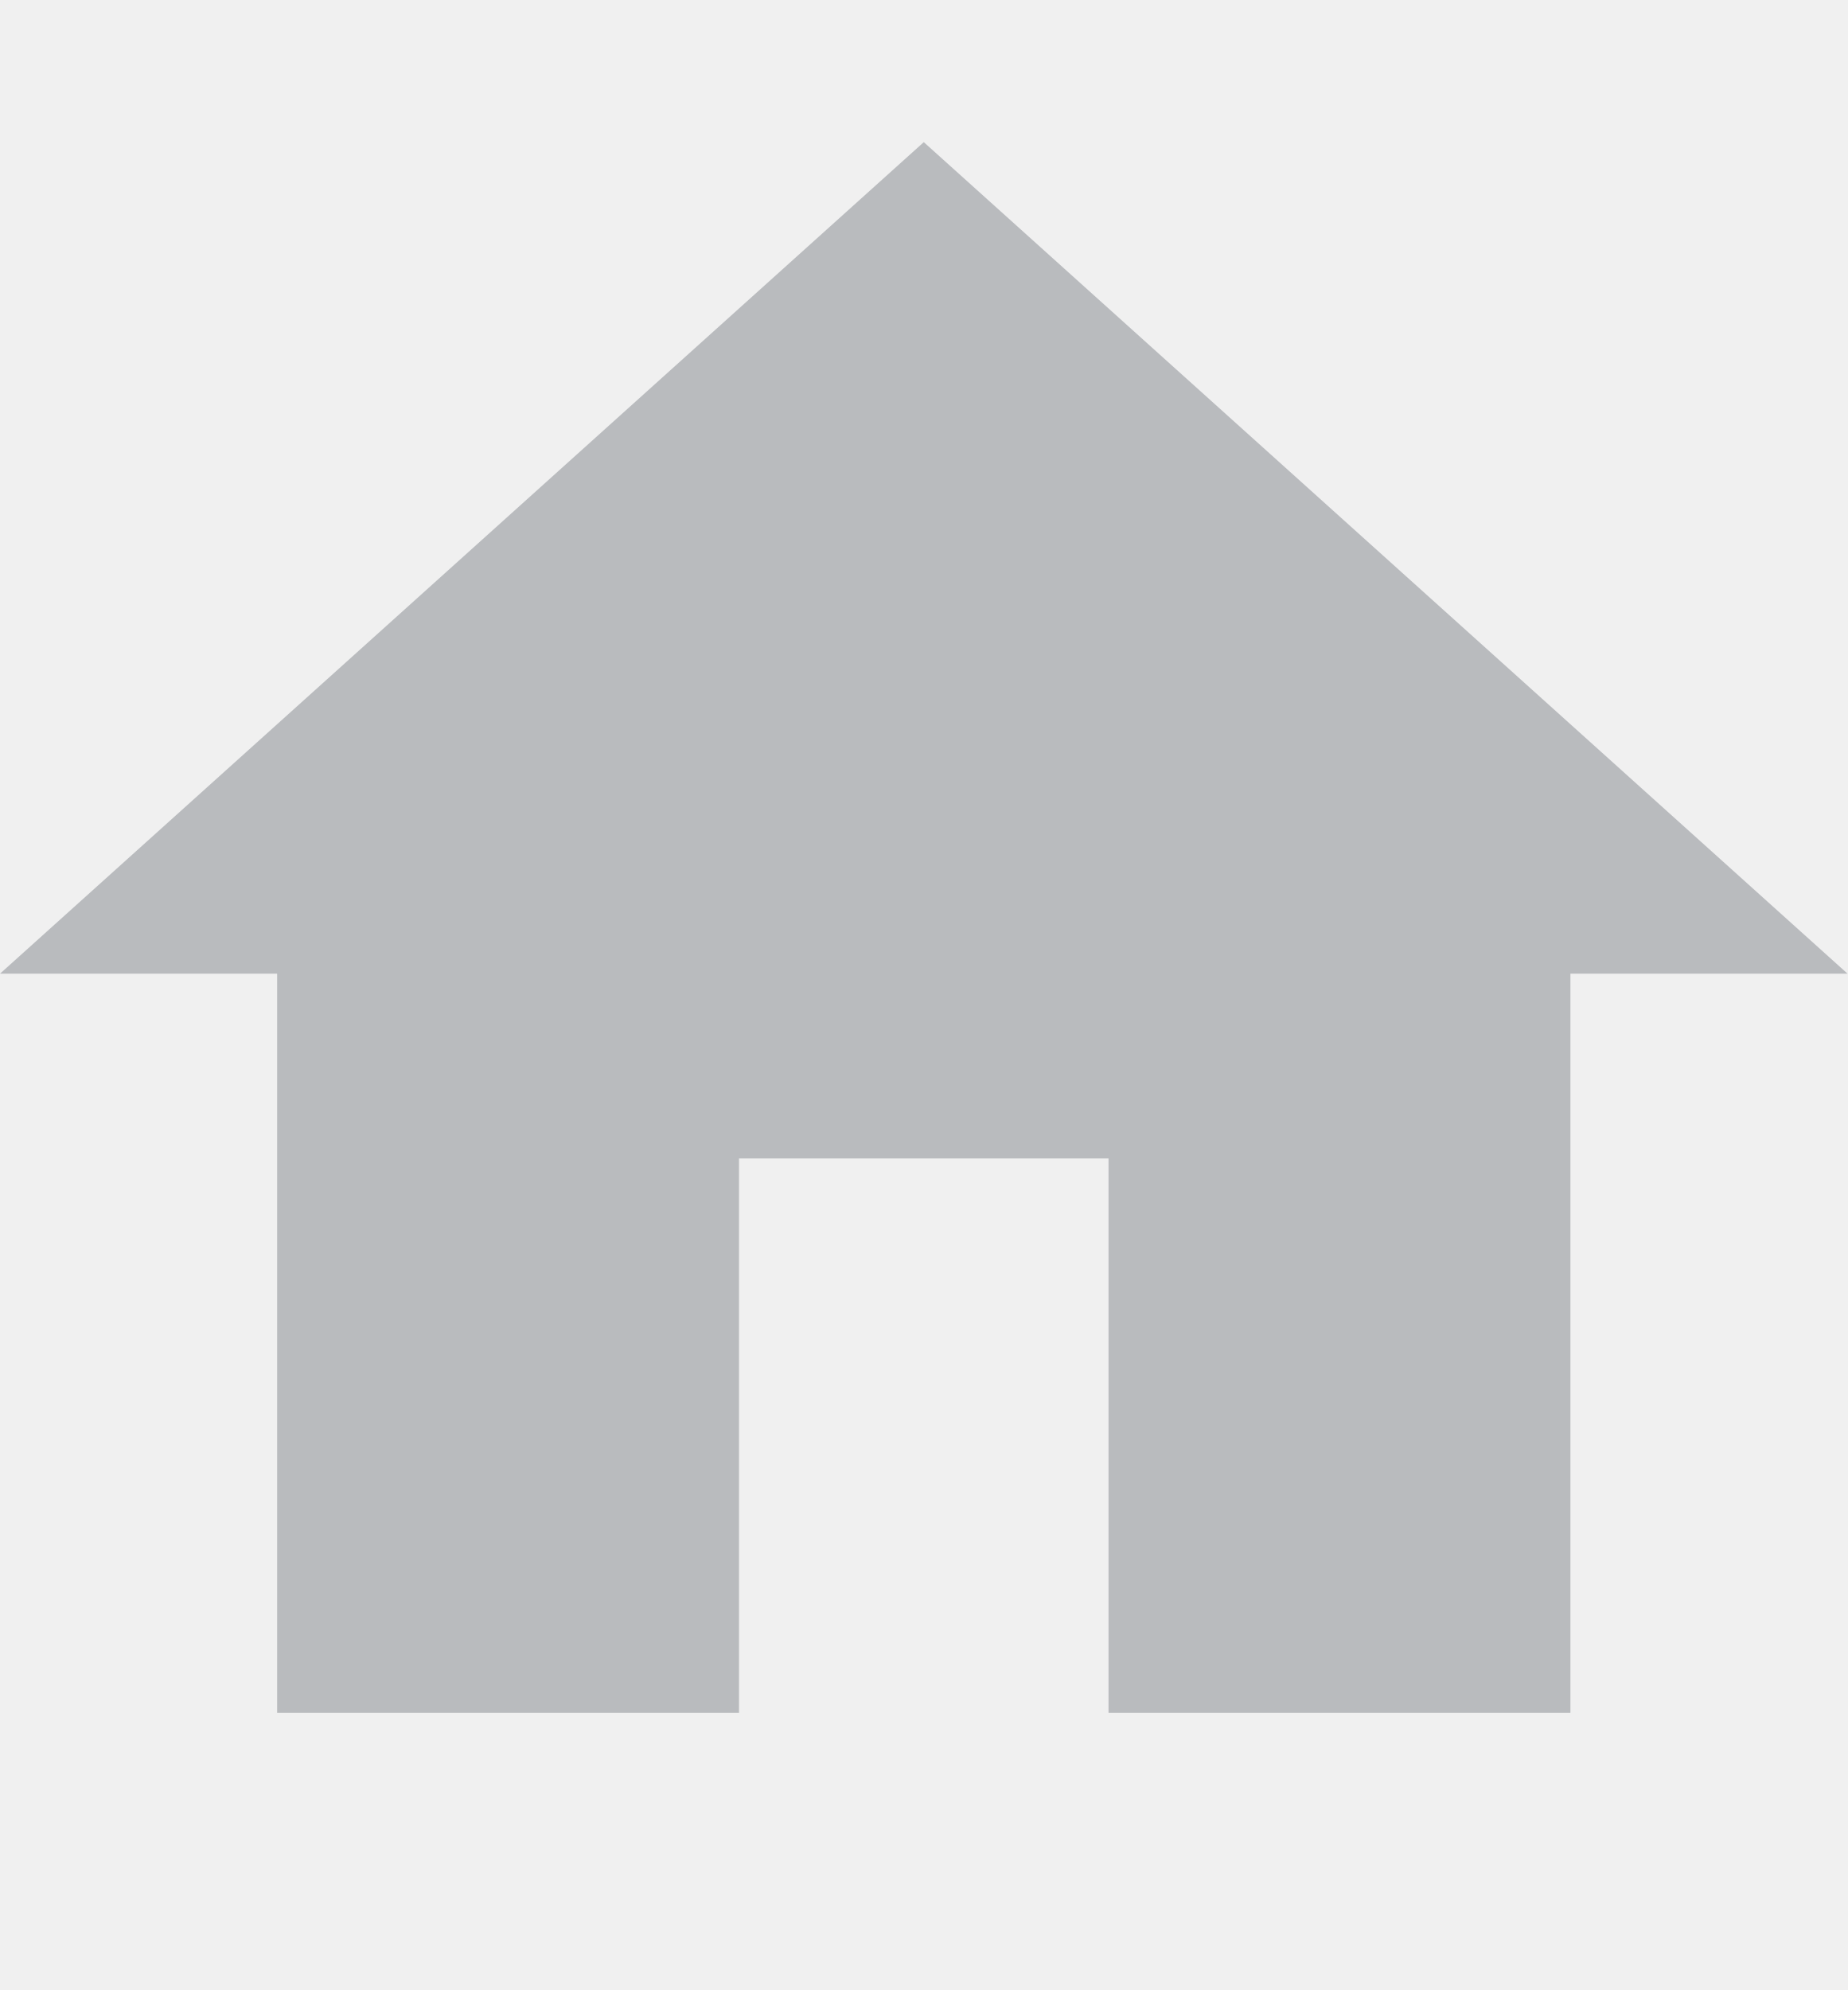
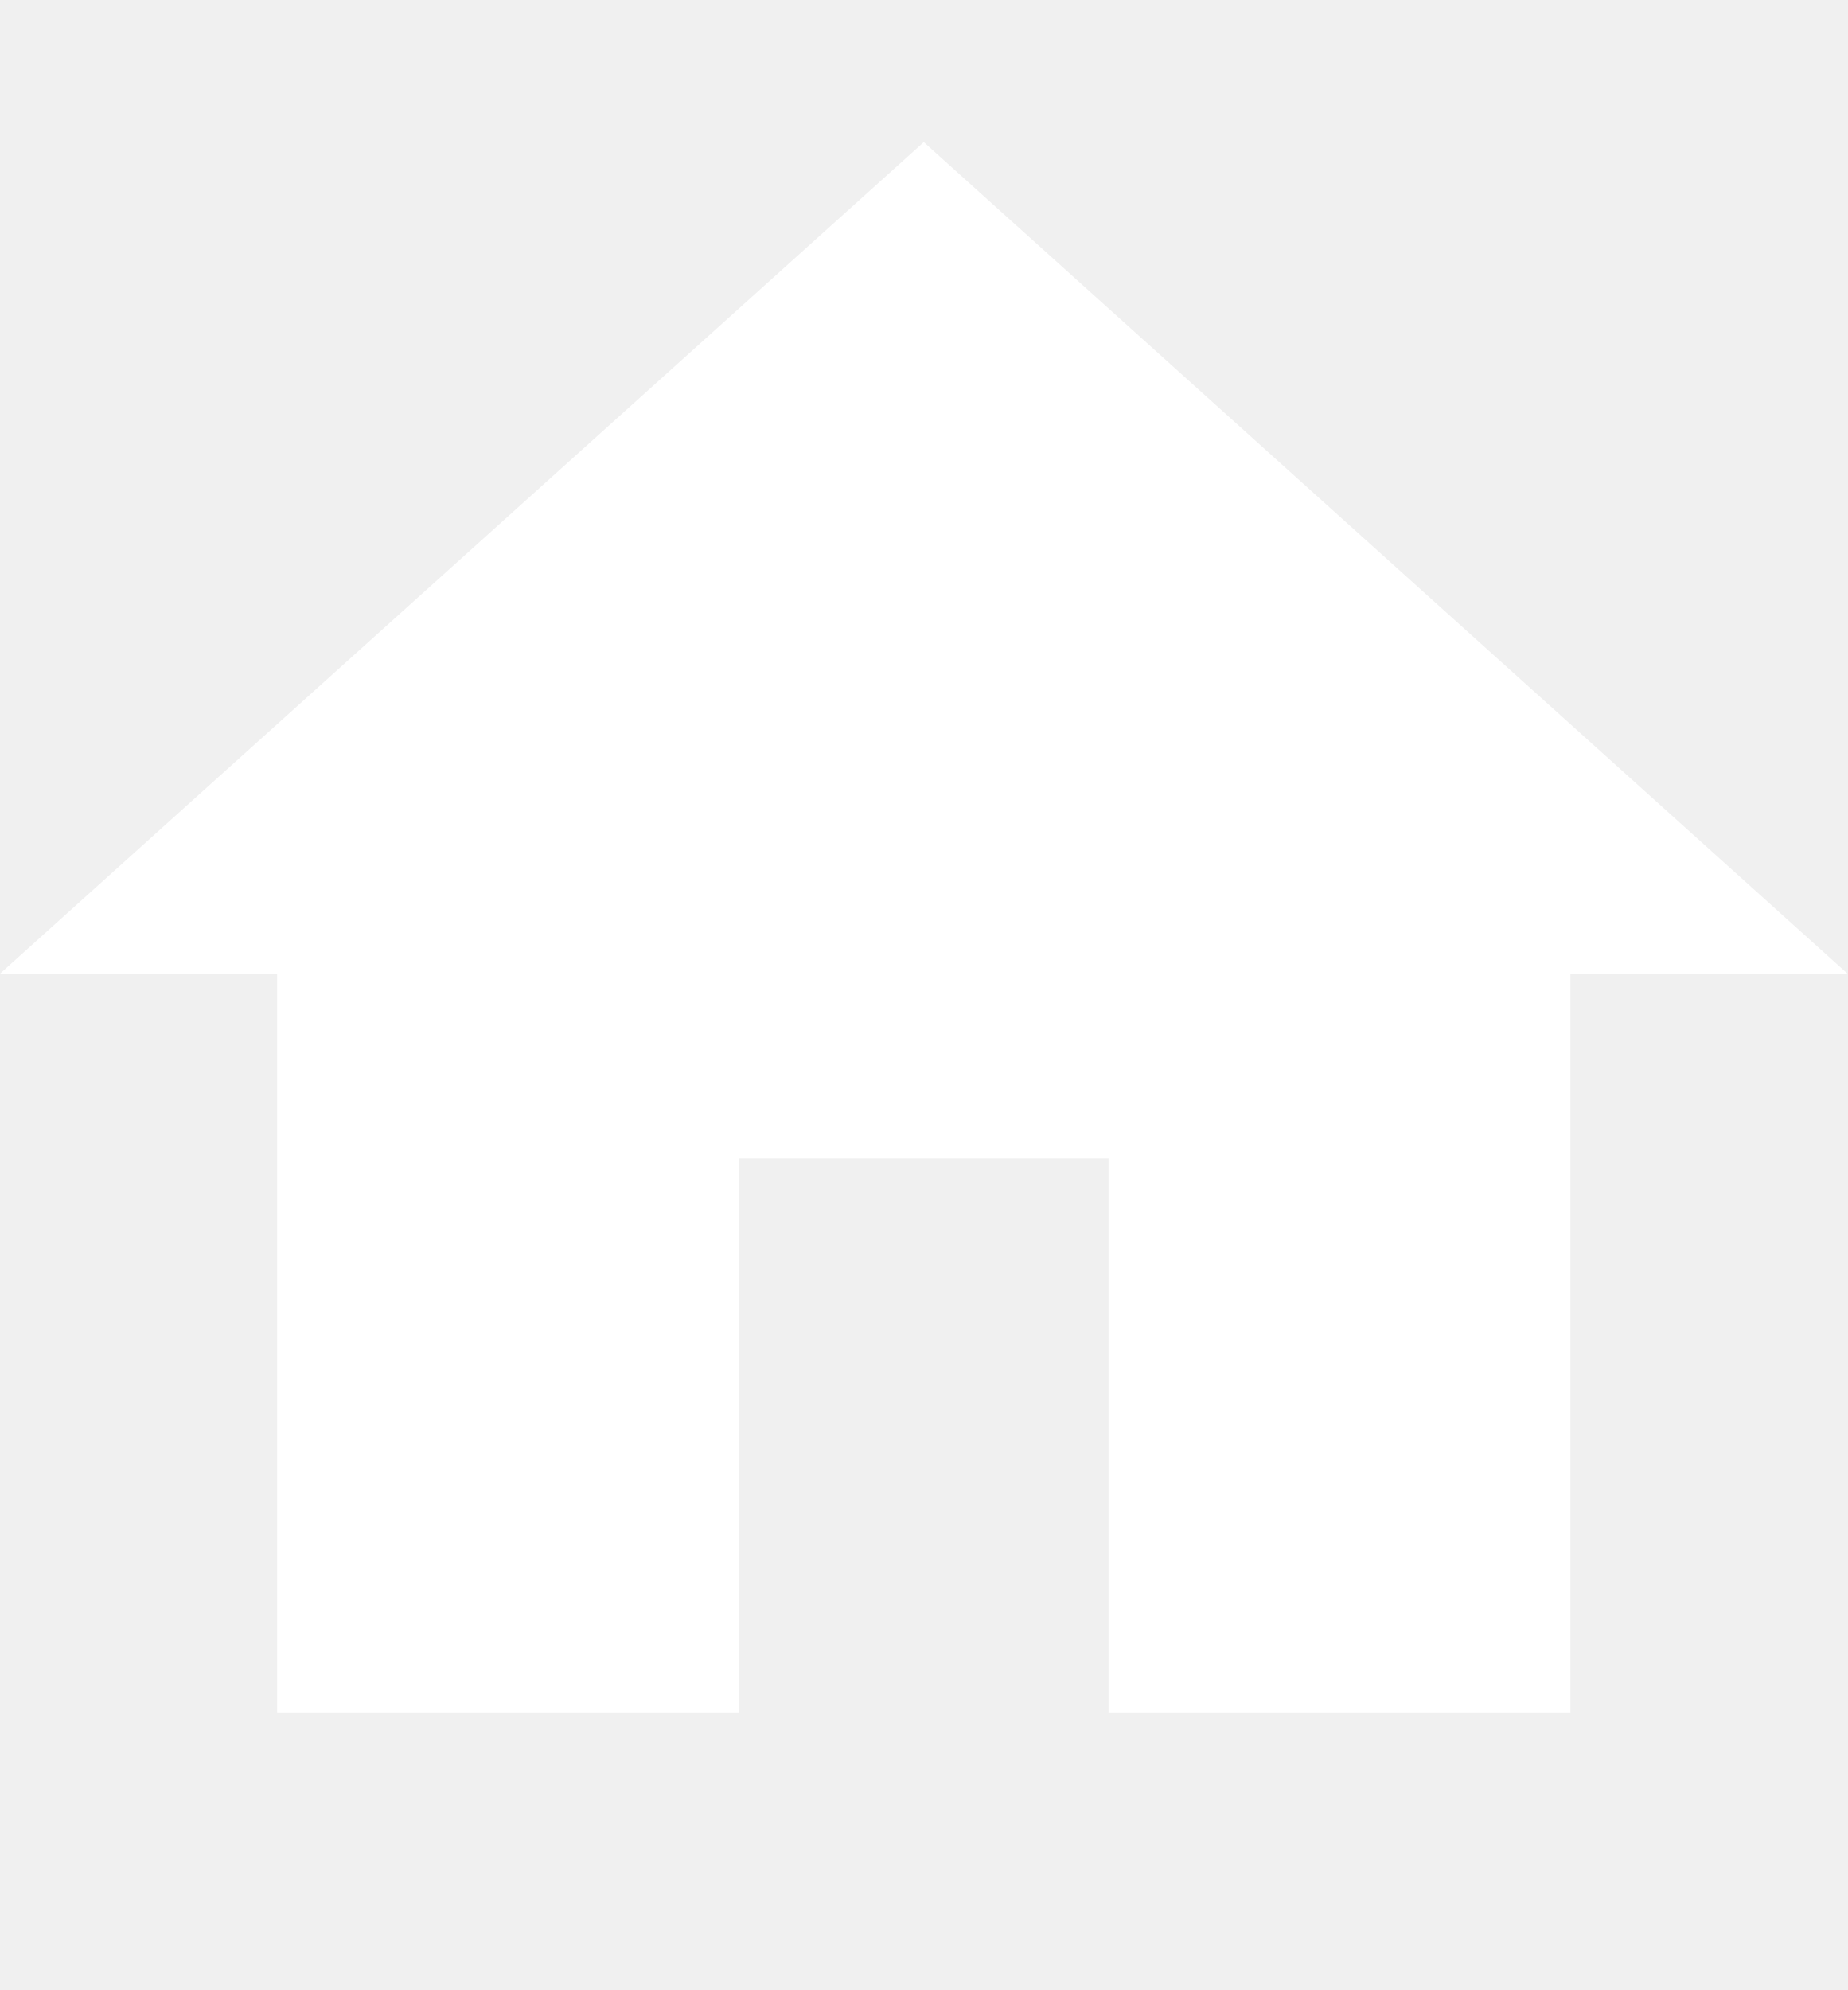
<svg xmlns="http://www.w3.org/2000/svg" width="13" height="14" viewBox="0 0 13 14" fill="none">
-   <path d="M5.2 12.05V8.15H7.8V12.05H11.05V6.85H13L6.5 1L0 6.85H1.95V12.05H5.2Z" fill="#B9BBBE" />
+   <path d="M5.2 12.05V8.15H7.8V12.05H11.05V6.85H13L6.5 1L0 6.85H1.95V12.05H5.2Z" fill="white" />
</svg>
